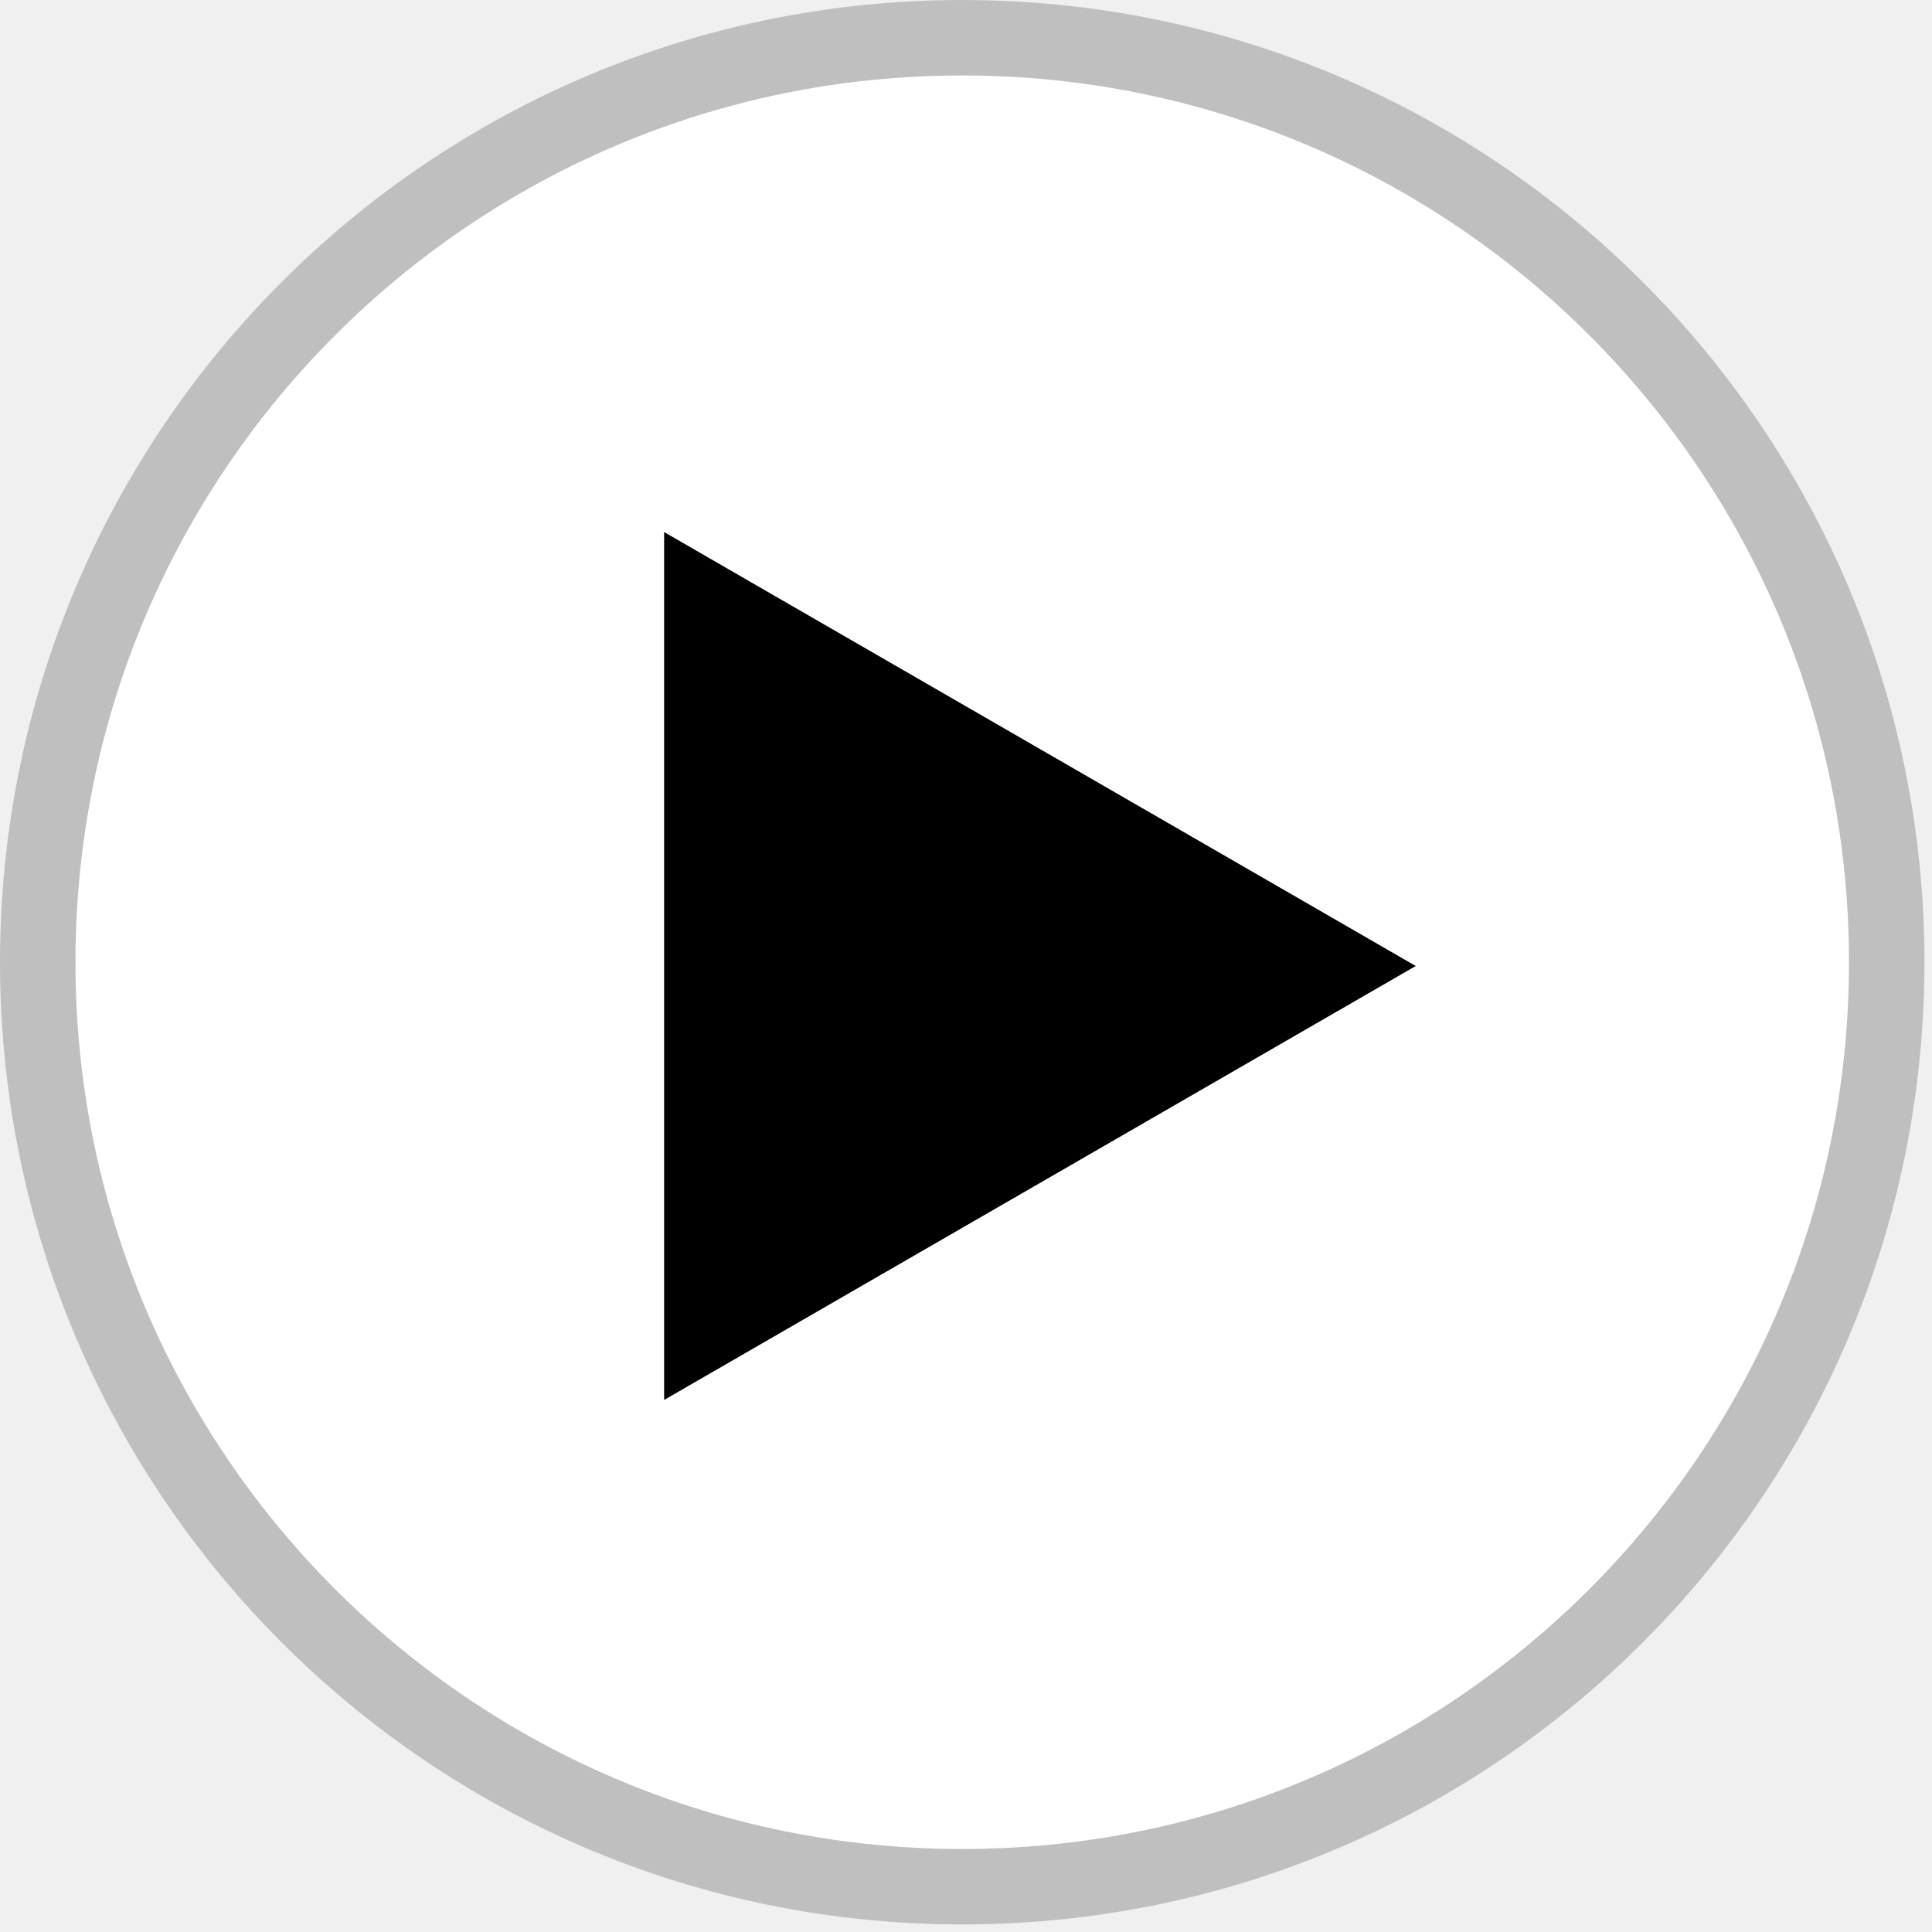
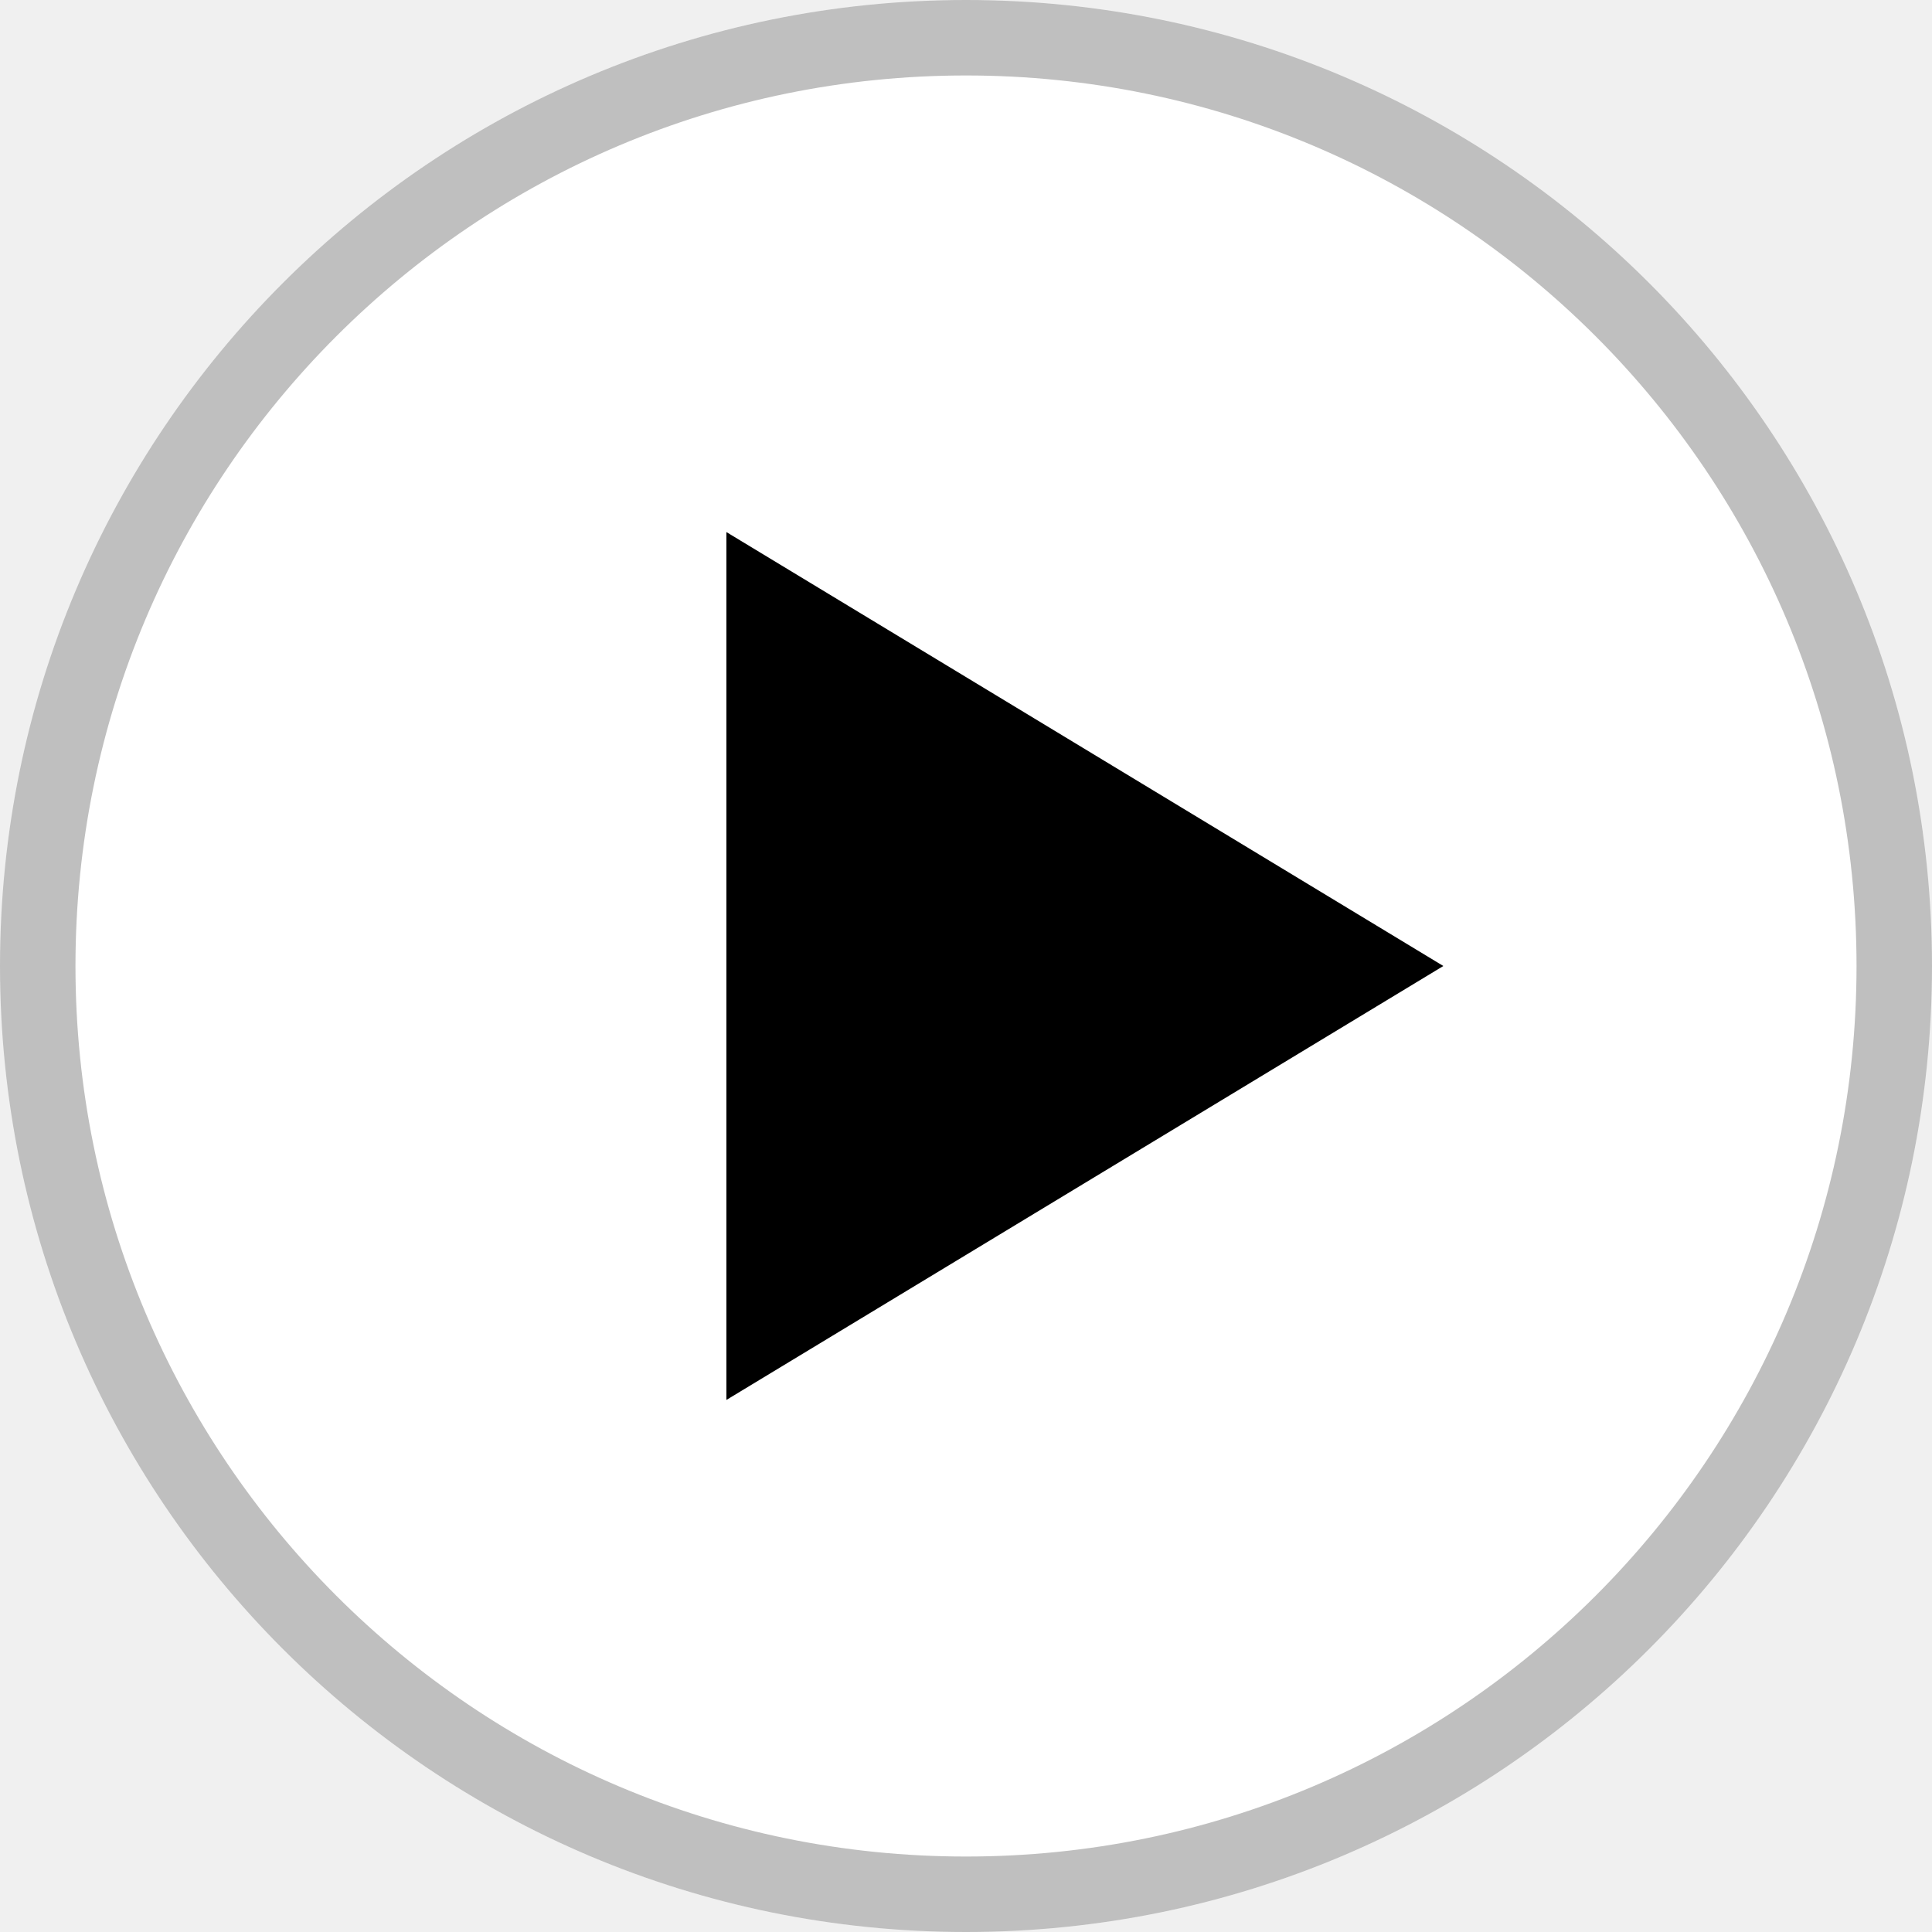
<svg xmlns="http://www.w3.org/2000/svg" xmlns:xlink="http://www.w3.org/1999/xlink" width="256.0px" height="256.0px" viewBox="0 0 256.0 256.0" version="1.1" id="SVGRoot">
  <defs id="defs9">
    <clipPath clipPathUnits="userSpaceOnUse" id="clipPath1867">
-       <path style="display:inline;fill:none;fill-opacity:1;stroke:none;stroke-width:6.5;stroke-miterlimit:4;stroke-dasharray:none;stroke-opacity:1" xlink:href="#circle1409" id="path1869" d="M 127.5,0 A 127.5,127.5 0 0 0 0,127.5 127.5,127.5 0 0 0 127.5,255 127.5,127.5 0 0 0 255,127.5 127.5,127.5 0 0 0 127.5,0 Z" clip-path="none" />
+       <path style="display:inline;fill:none;fill-opacity:1;stroke:none;stroke-width:6.5;stroke-miterlimit:4;stroke-dasharray:none;stroke-opacity:1" xlink:href="#circle1409" id="path1869" d="M 128,0 A 128,128 0 0 0 0,128 128,128 0 0 0 128,256 128,128 0 0 0 256,128 128,128 0 0 0 128,0 Z" clip-path="none" />
    </clipPath>
  </defs>
  <g id="layer1">
-     <circle style="display:inline;fill:#ffffff;fill-opacity:1" id="path69" r="127.5" cy="127.5" cx="127.5" />
-     <path style="display:inline;fill:#000000;fill-opacity:1;fill-rule:evenodd" id="path1080" d="M 187.593,128 88,185.5 88,70.5 Z" />
-     <circle style="display:inline;fill:none;fill-opacity:1;stroke:#000000;stroke-width:20;stroke-miterlimit:4;stroke-dasharray:none;stroke-opacity:0.25" id="circle1613" cx="127.5" cy="127.5" r="127.5" clip-path="url(#clipPath1867)" />
+     <circle style="display:inline;fill:#ffffff;fill-opacity:1" id="path69" r="128" cy="128" cx="128" />
+     <path style="display:inline;fill:#000000;fill-opacity:1;fill-rule:evenodd" id="path1080" d="M 187.593,128 88,185.5 88,70.5 Z" transform="matrix(0.9538831,0,0,1,12.30829,0)" />
+     <circle style="display:inline;fill:none;fill-opacity:1;stroke:#000000;stroke-width:20;stroke-miterlimit:4;stroke-dasharray:none;stroke-opacity:0.25" id="circle1613" cx="128" cy="128" r="128" clip-path="url(#clipPath1867)" />
  </g>
</svg>
